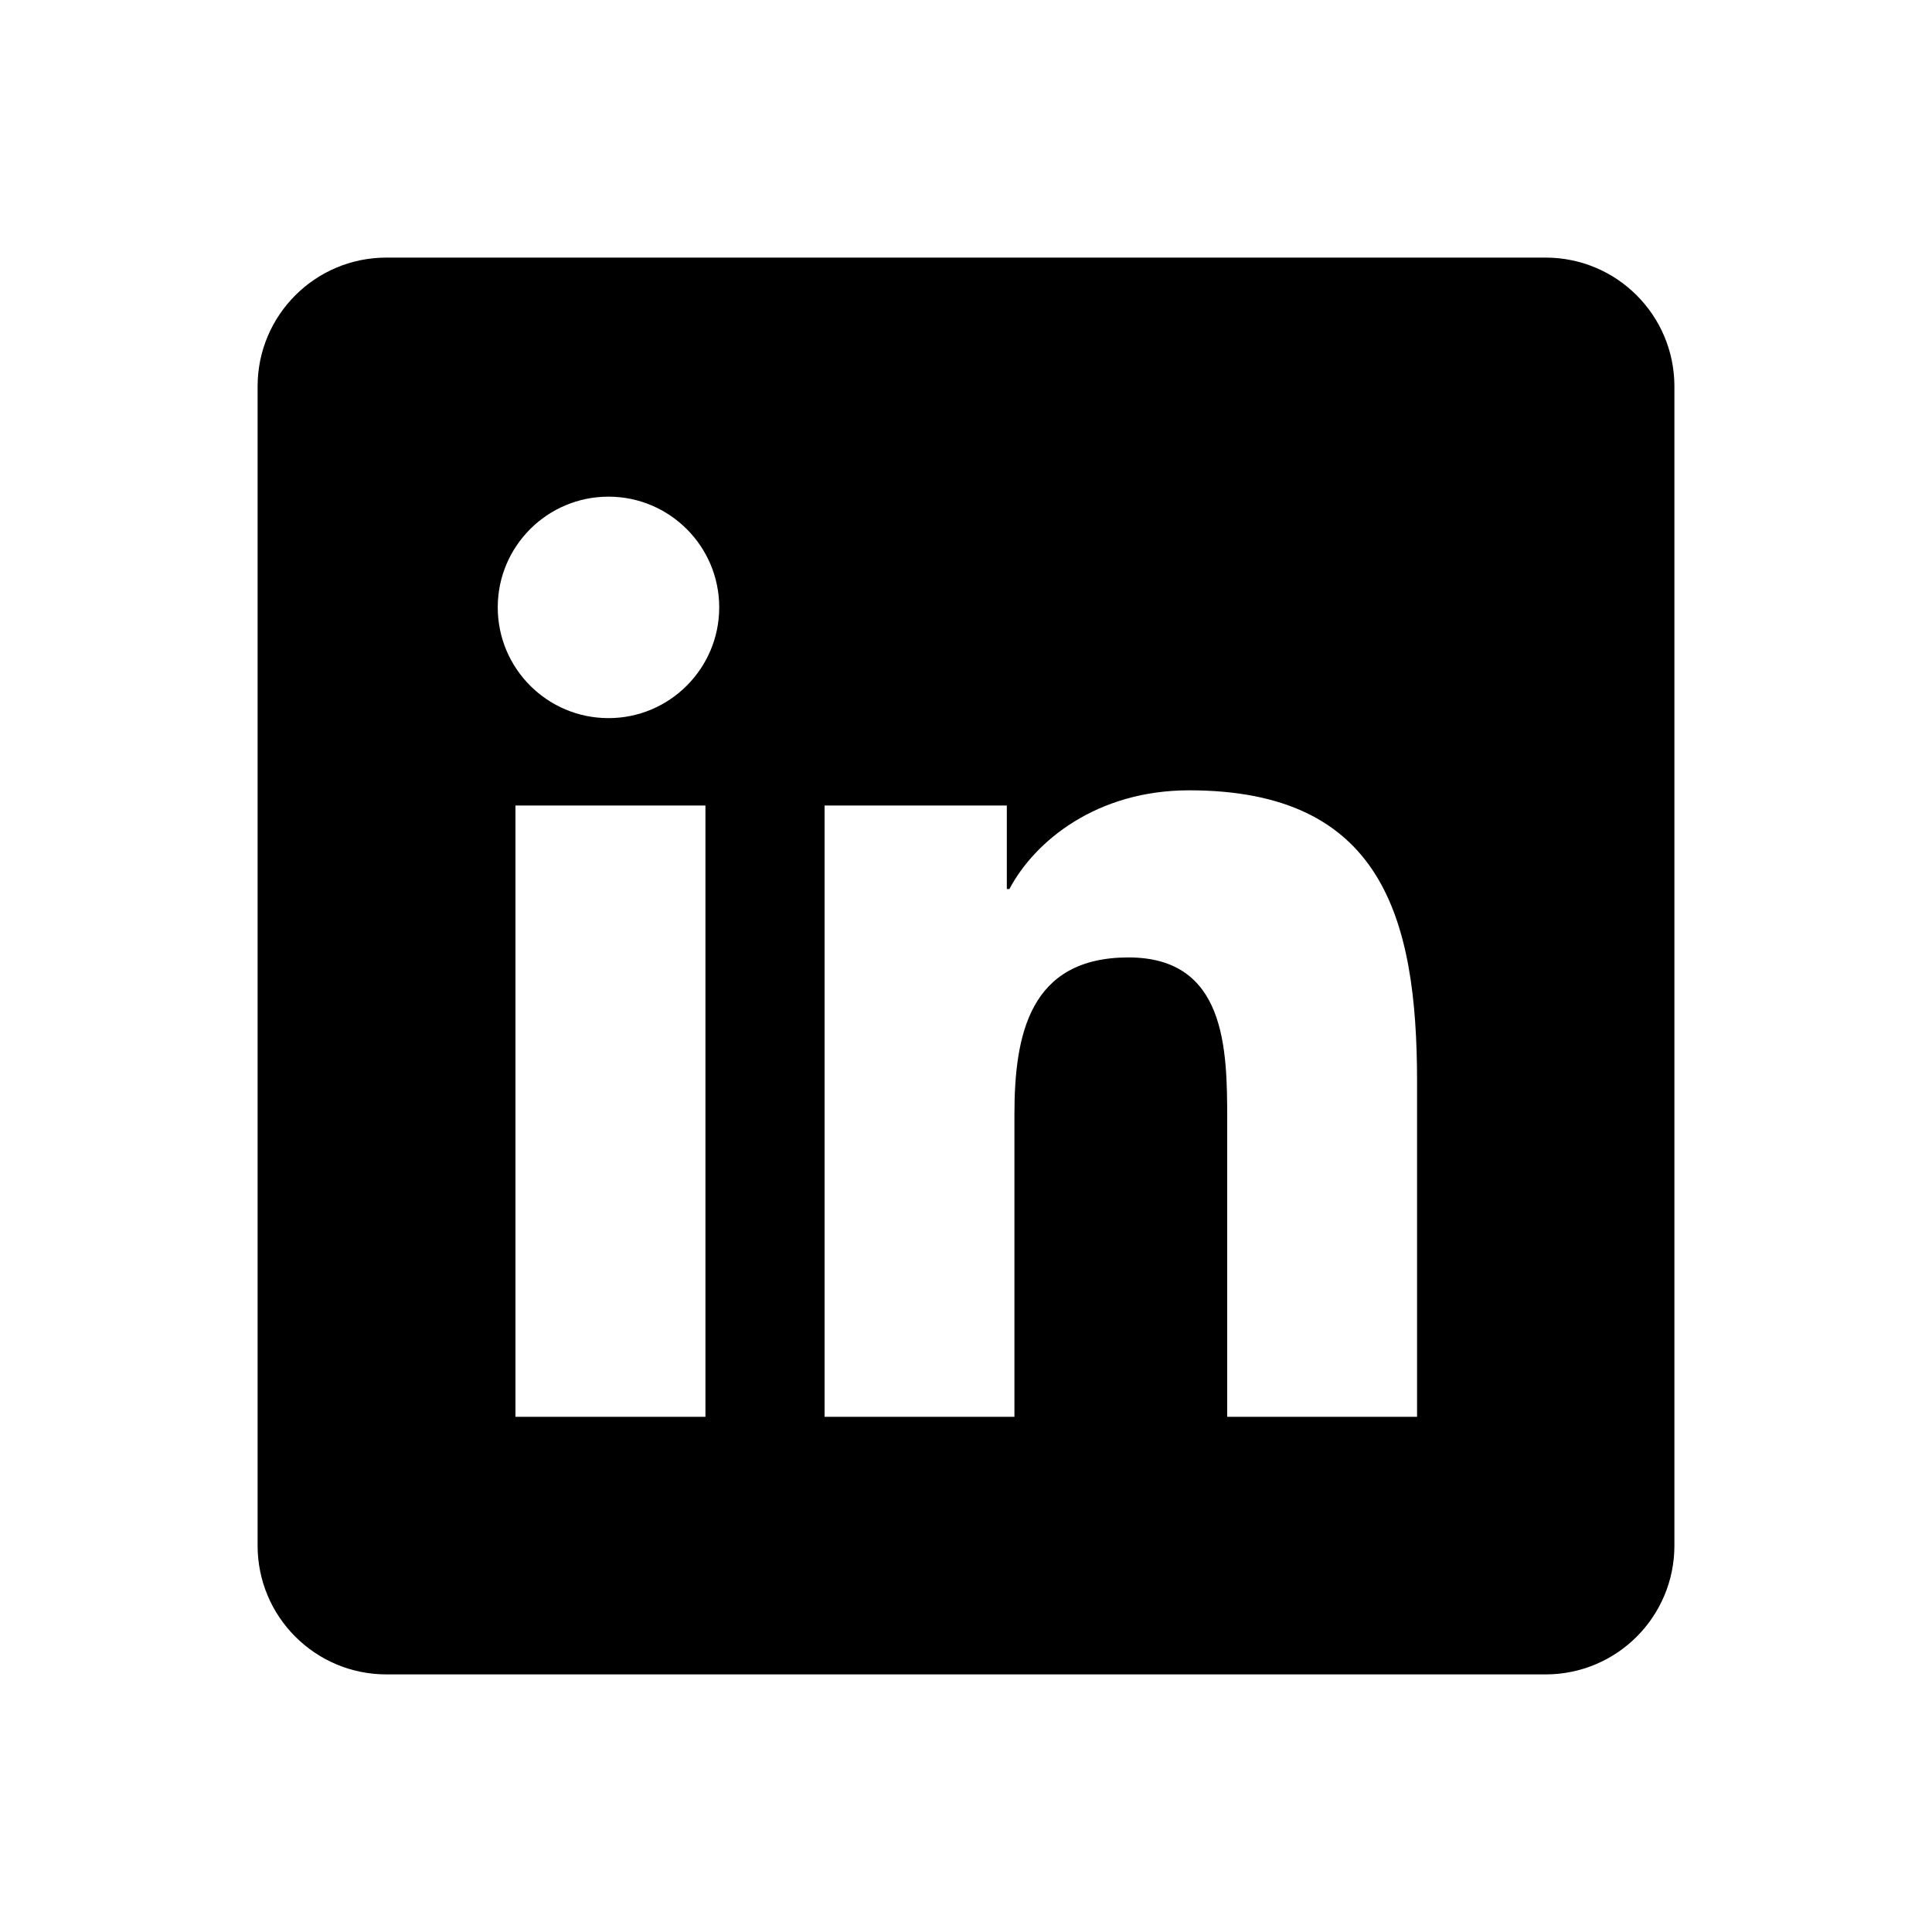
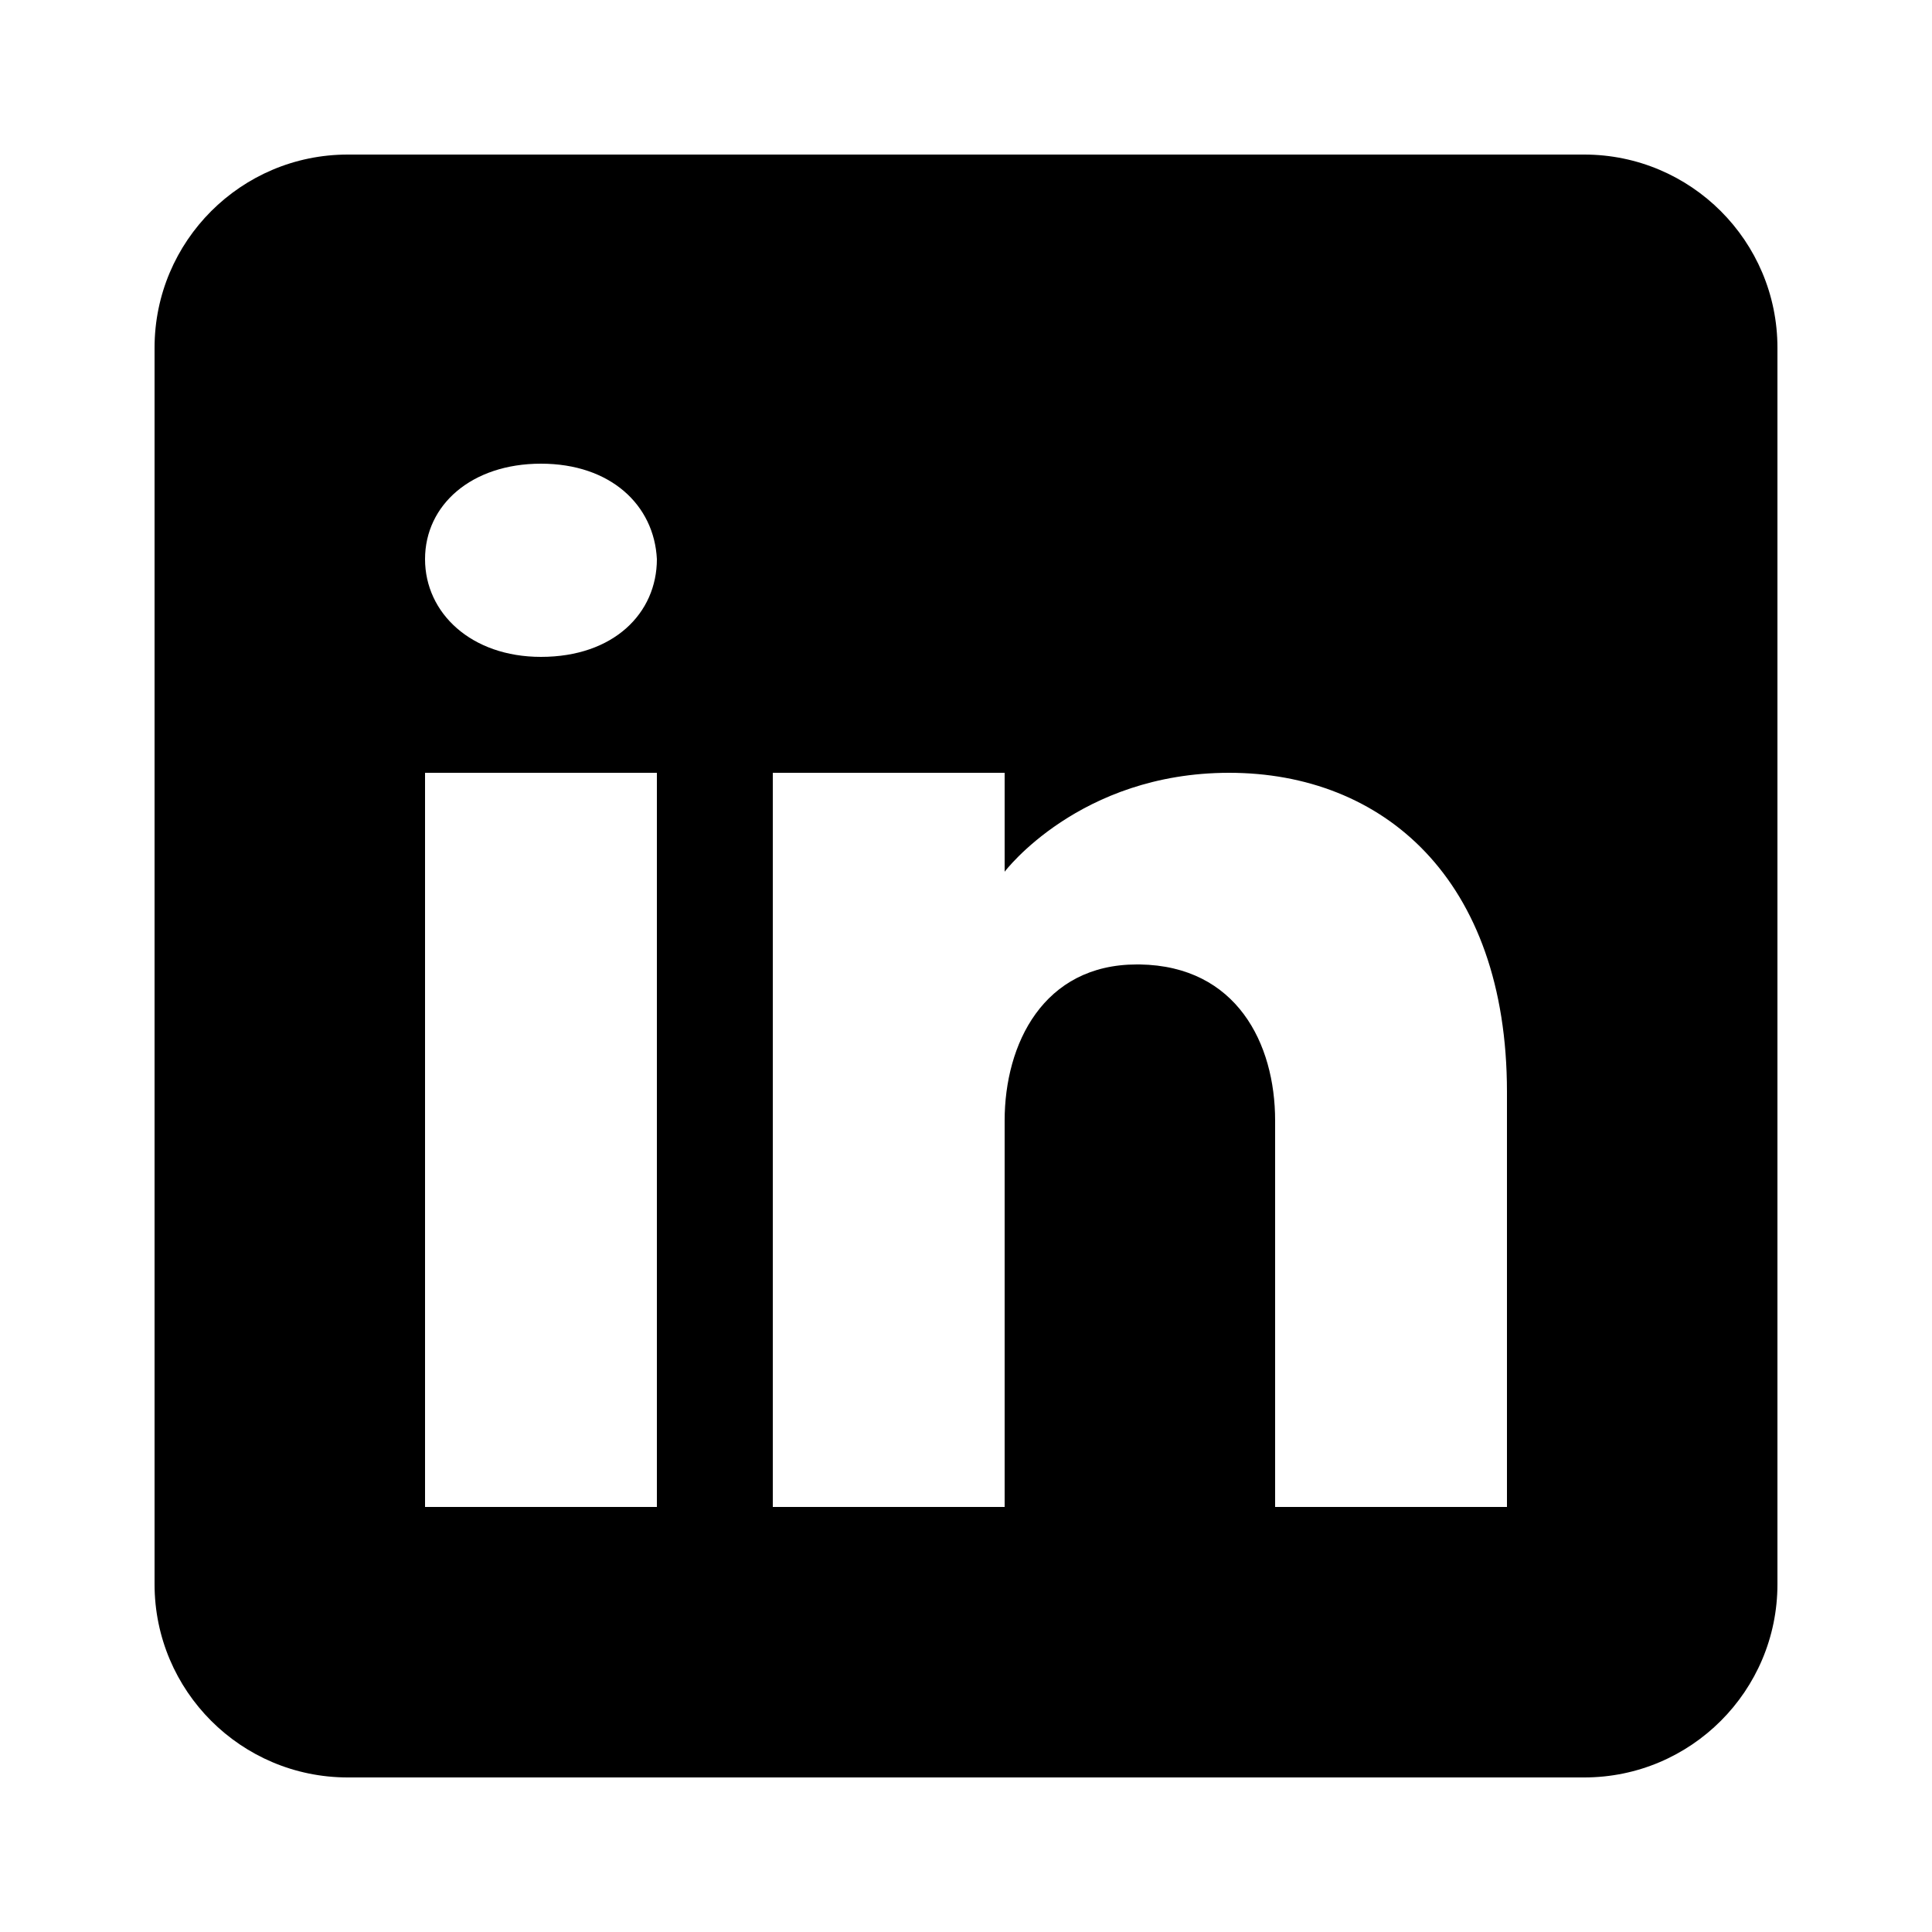
- <svg xmlns="http://www.w3.org/2000/svg" viewBox="0 0 30 30" width="30px" height="30px">
-   <path d="M24,4H6C4.895,4,4,4.895,4,6v18c0,1.105,0.895,2,2,2h18c1.105,0,2-0.895,2-2V6C26,4.895,25.105,4,24,4z M10.954,22h-2.95 v-9.492h2.95V22z M9.449,11.151c-0.951,0-1.72-0.771-1.72-1.72c0-0.949,0.77-1.719,1.72-1.719c0.948,0,1.719,0.771,1.719,1.719 C11.168,10.38,10.397,11.151,9.449,11.151z M22.004,22h-2.948v-4.616c0-1.101-0.02-2.517-1.533-2.517 c-1.535,0-1.771,1.199-1.771,2.437V22h-2.948v-9.492h2.83v1.297h0.04c0.394-0.746,1.356-1.533,2.791-1.533 c2.987,0,3.539,1.966,3.539,4.522V22z" />
+ <svg xmlns="http://www.w3.org/2000/svg" viewBox="0 0 50 50" width="50px" height="50px">
+   <path d="M41,4H9C6.24,4,4,6.24,4,9v32c0,2.76,2.24,5,5,5h32c2.76,0,5-2.24,5-5V9C46,6.24,43.76,4,41,4z M17,20v19h-6V20H17z M11,14.47c0-1.4,1.2-2.47,3-2.47s2.93,1.07,3,2.47c0,1.4-1.12,2.53-3,2.53C12.2,17,11,15.87,11,14.47z M39,39h-6c0,0,0-9.26,0-10 c0-2-1-4-3.5-4.04h-0.08C27,24.96,26,27.02,26,29c0,0.91,0,10,0,10h-6V20h6v2.56c0,0,1.93-2.56,5.81-2.56 c3.97,0,7.19,2.73,7.19,8.26V39z" />
</svg>
